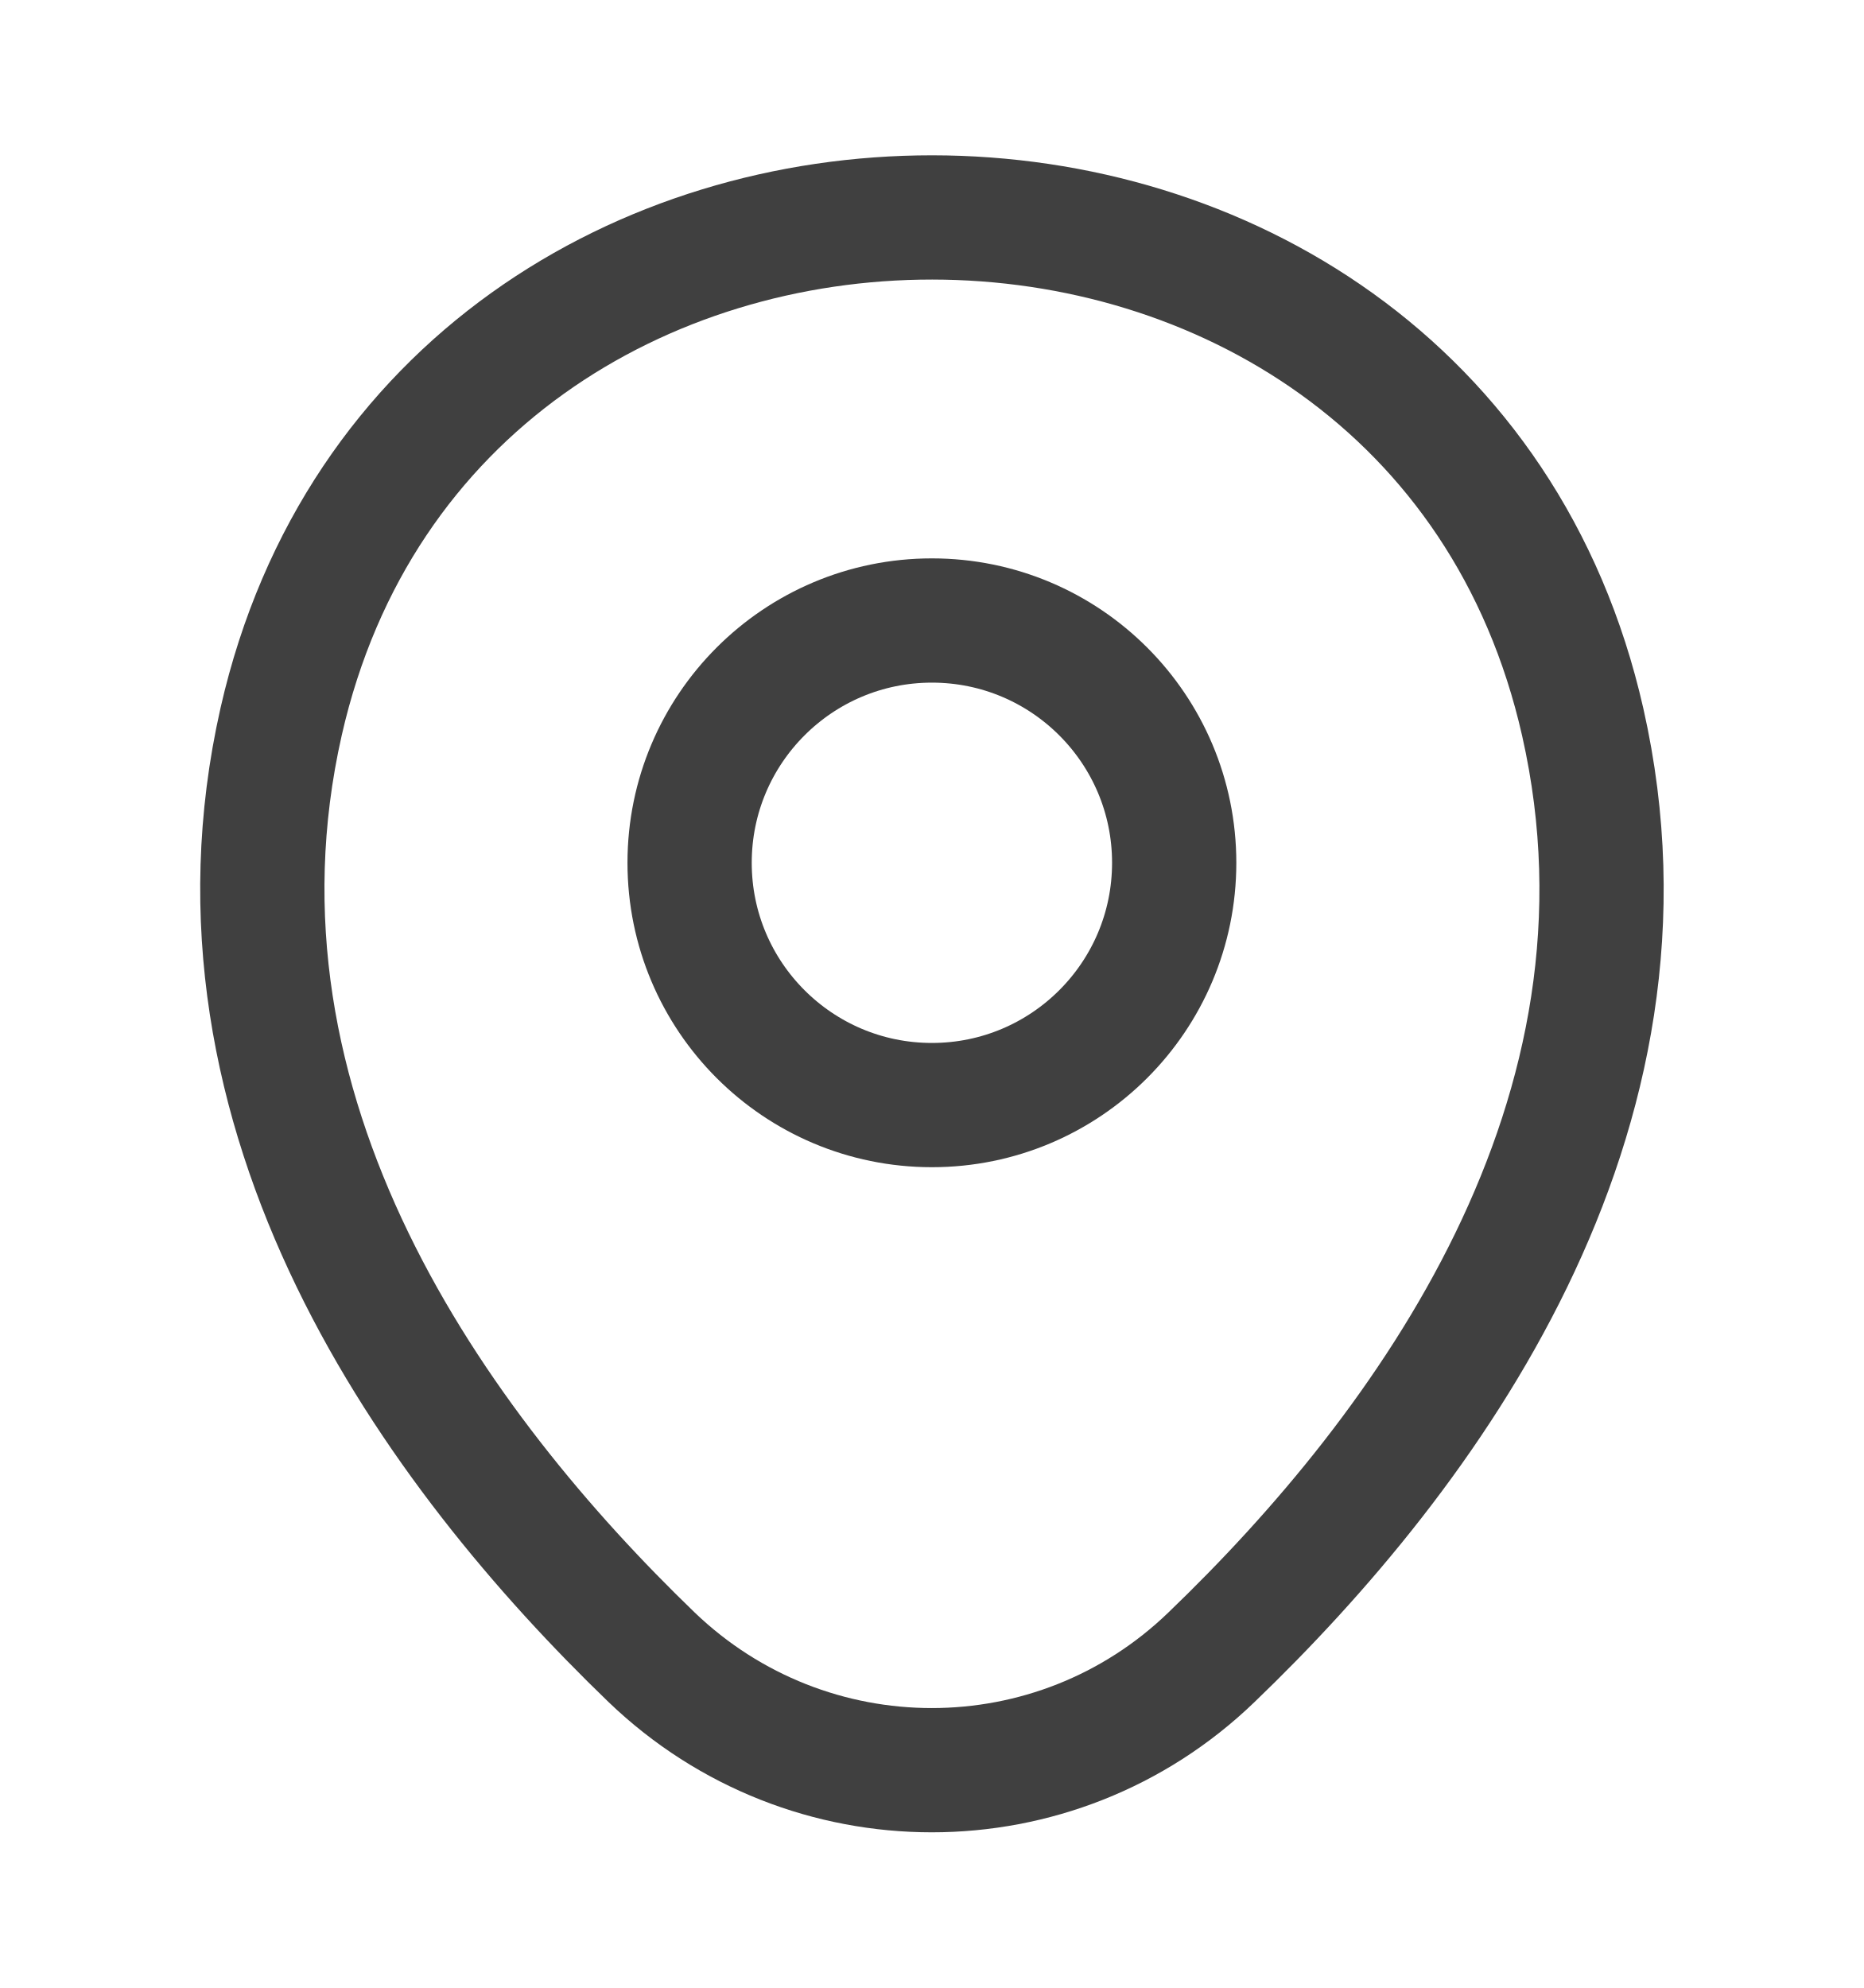
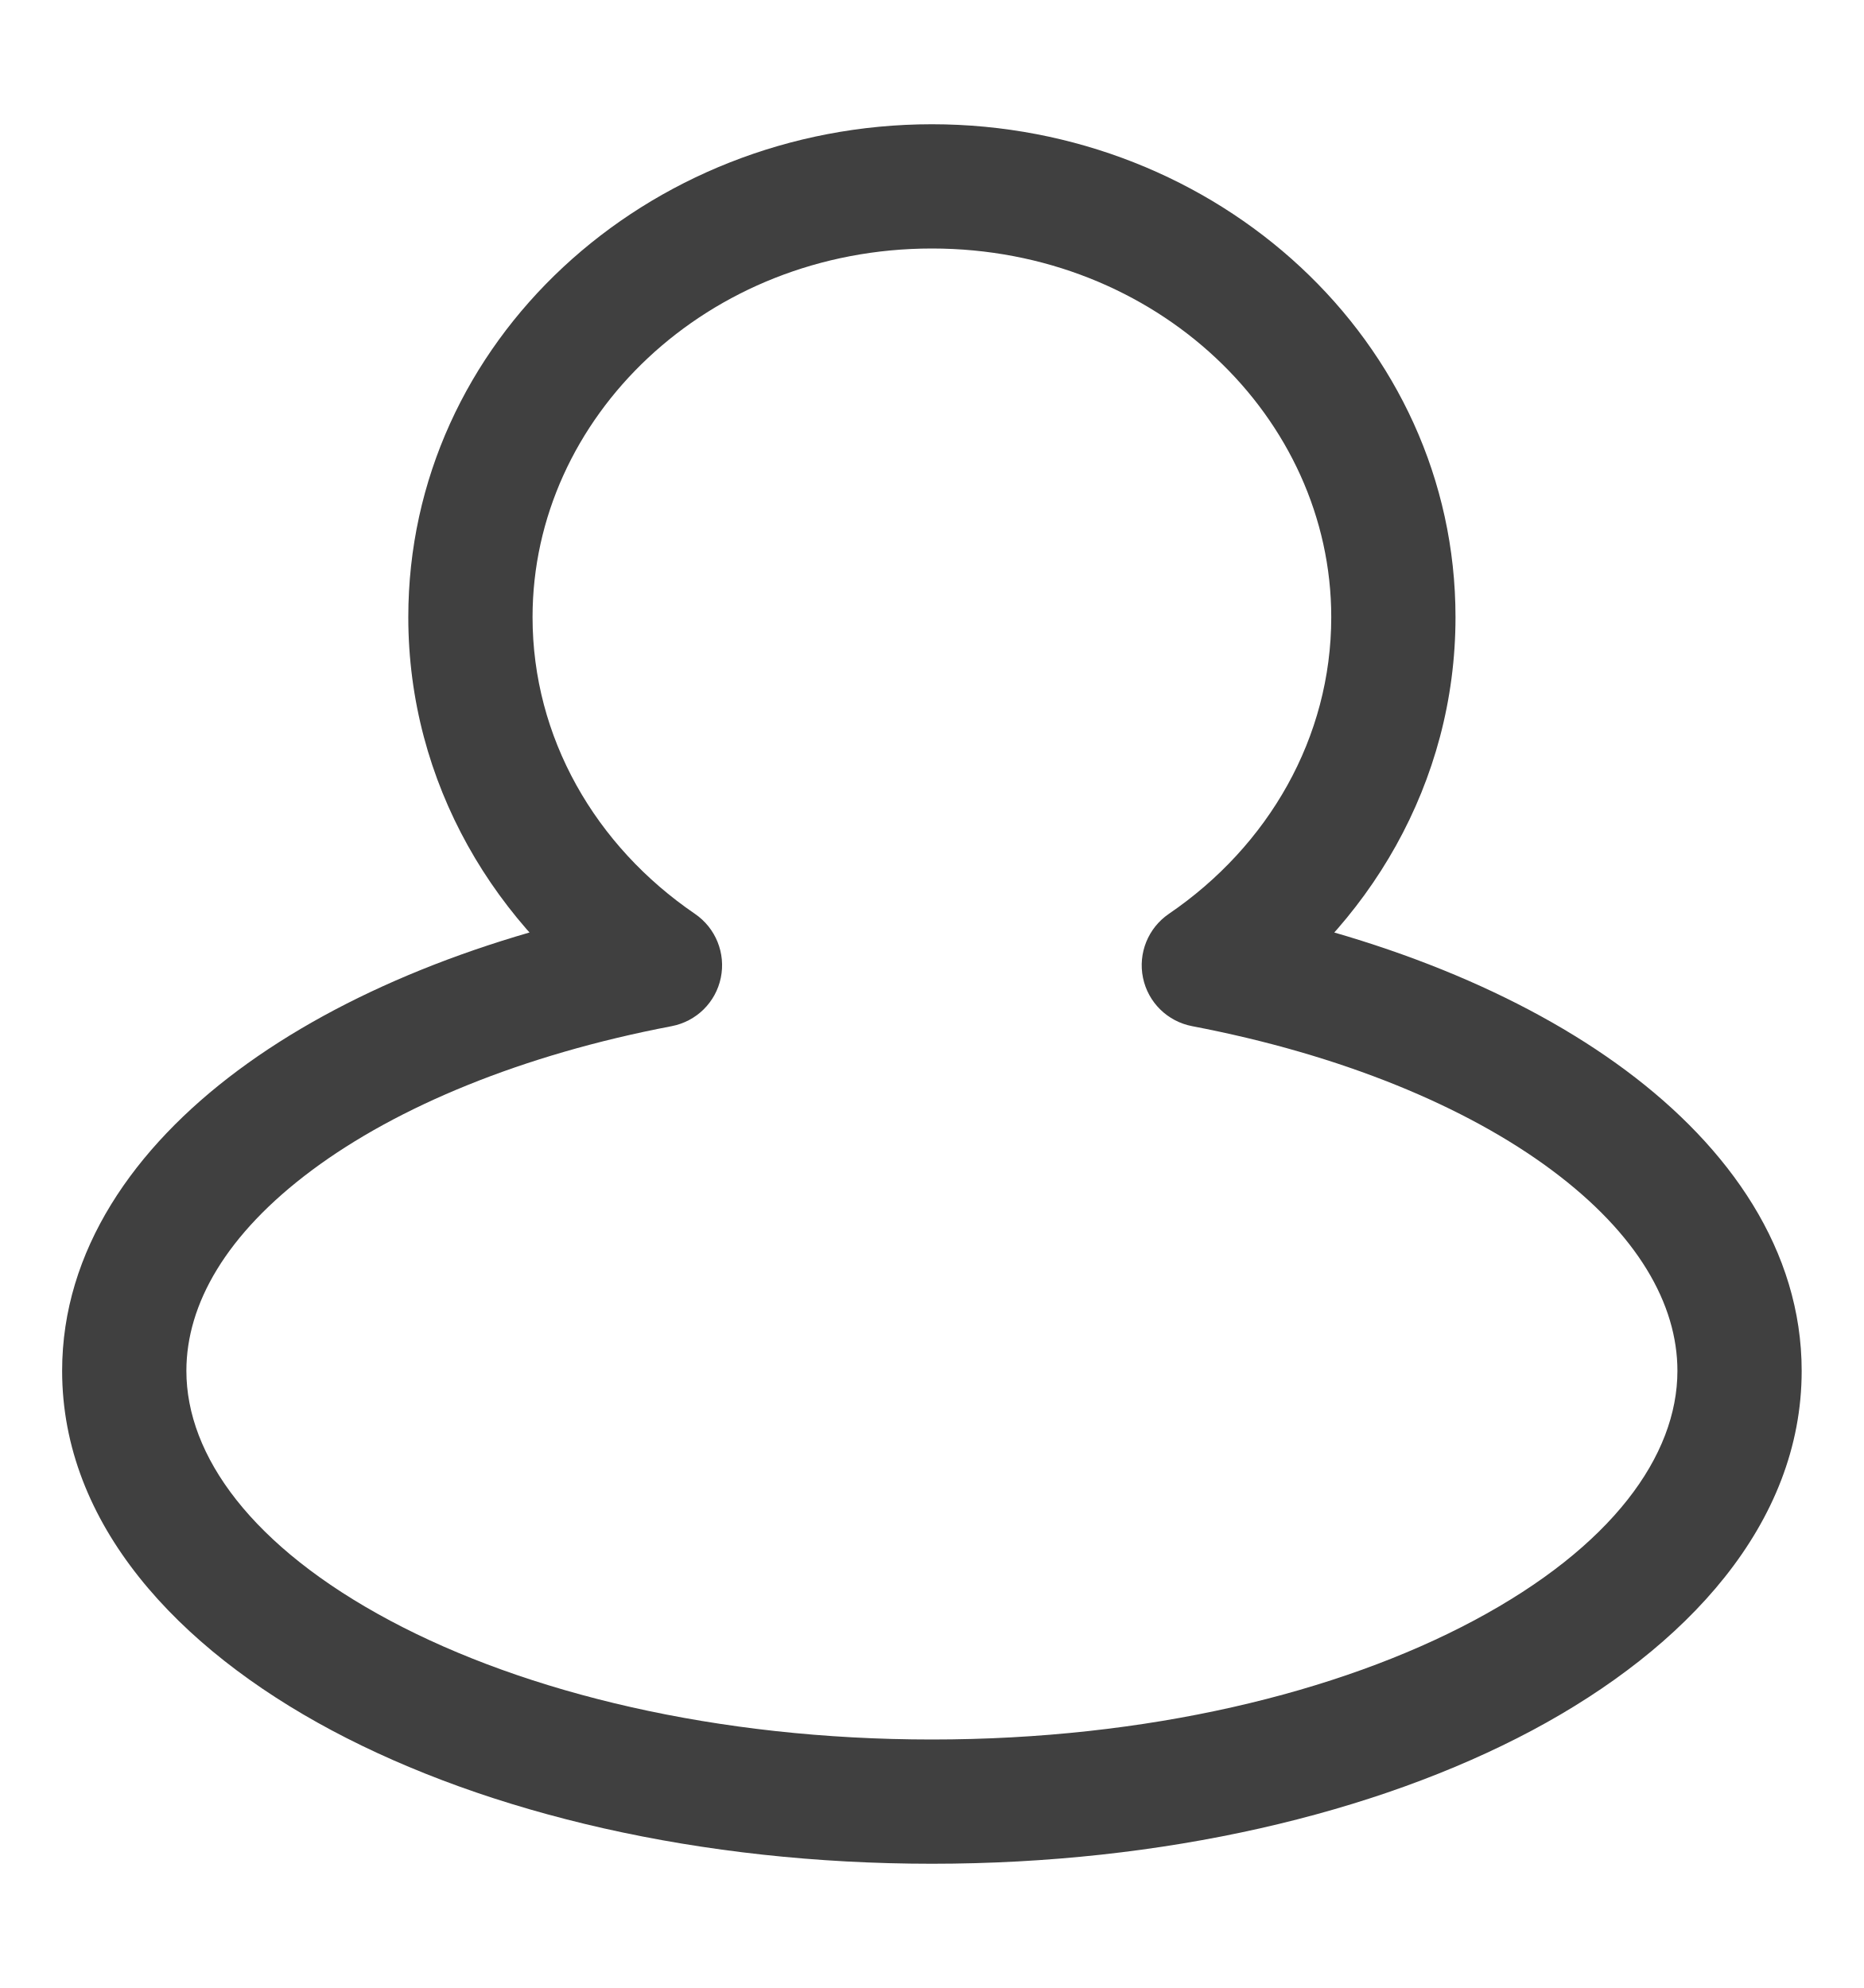
<svg xmlns="http://www.w3.org/2000/svg" width="15" height="16" viewBox="0 0 15 16" fill="none">
-   <path d="M7.5 8.894C8.577 8.894 9.45 8.021 9.45 6.944C9.45 5.867 8.577 4.994 7.5 4.994C6.423 4.994 5.55 5.867 5.55 6.944C5.55 8.021 6.423 8.894 7.5 8.894Z" stroke="#404040" />
-   <path d="M2.263 5.806C3.494 0.394 11.513 0.4 12.738 5.812C13.456 8.988 11.481 11.675 9.75 13.338C8.494 14.55 6.506 14.55 5.244 13.338C3.519 11.675 1.544 8.981 2.263 5.806Z" stroke="#404040" />
+   <path d="M9.689 7.768L9.407 7.355C9.24 7.469 9.158 7.672 9.199 7.87C9.24 8.068 9.396 8.221 9.595 8.259L9.689 7.768ZM5.311 7.768L5.405 8.259C5.604 8.221 5.76 8.068 5.801 7.87C5.842 7.672 5.76 7.469 5.593 7.355L5.311 7.768ZM10.714 4.967C10.714 5.936 10.209 6.808 9.407 7.355L9.97 8.181C11.018 7.467 11.714 6.299 11.714 4.967H10.714ZM7.5 2C9.308 2 10.714 3.36 10.714 4.967H11.714C11.714 2.744 9.794 1 7.5 1V2ZM4.286 4.967C4.286 3.36 5.692 2 7.5 2V1C5.206 1 3.286 2.744 3.286 4.967H4.286ZM5.593 7.355C4.791 6.808 4.286 5.936 4.286 4.967H3.286C3.286 6.299 3.982 7.467 5.03 8.181L5.593 7.355ZM1.5 11.033C1.5 10.496 1.82 9.932 2.512 9.417C3.2 8.905 4.201 8.489 5.405 8.259L5.218 7.277C3.908 7.526 2.755 7.99 1.915 8.615C1.079 9.237 0.5 10.065 0.5 11.033H1.5ZM7.5 14C5.771 14 4.23 13.625 3.139 13.043C2.027 12.45 1.5 11.716 1.5 11.033H0.5C0.5 12.265 1.428 13.264 2.669 13.926C3.931 14.599 5.64 15 7.5 15V14ZM13.5 11.033C13.5 11.716 12.973 12.45 11.861 13.043C10.77 13.625 9.229 14 7.5 14V15C9.36 15 11.069 14.599 12.332 13.926C13.572 13.264 14.5 12.265 14.5 11.033H13.5ZM9.595 8.259C10.799 8.489 11.8 8.905 12.488 9.417C13.18 9.932 13.5 10.496 13.5 11.033H14.5C14.5 10.065 13.921 9.237 13.085 8.615C12.245 7.99 11.091 7.526 9.782 7.277L9.595 8.259Z" fill="#404040" />
</svg>
